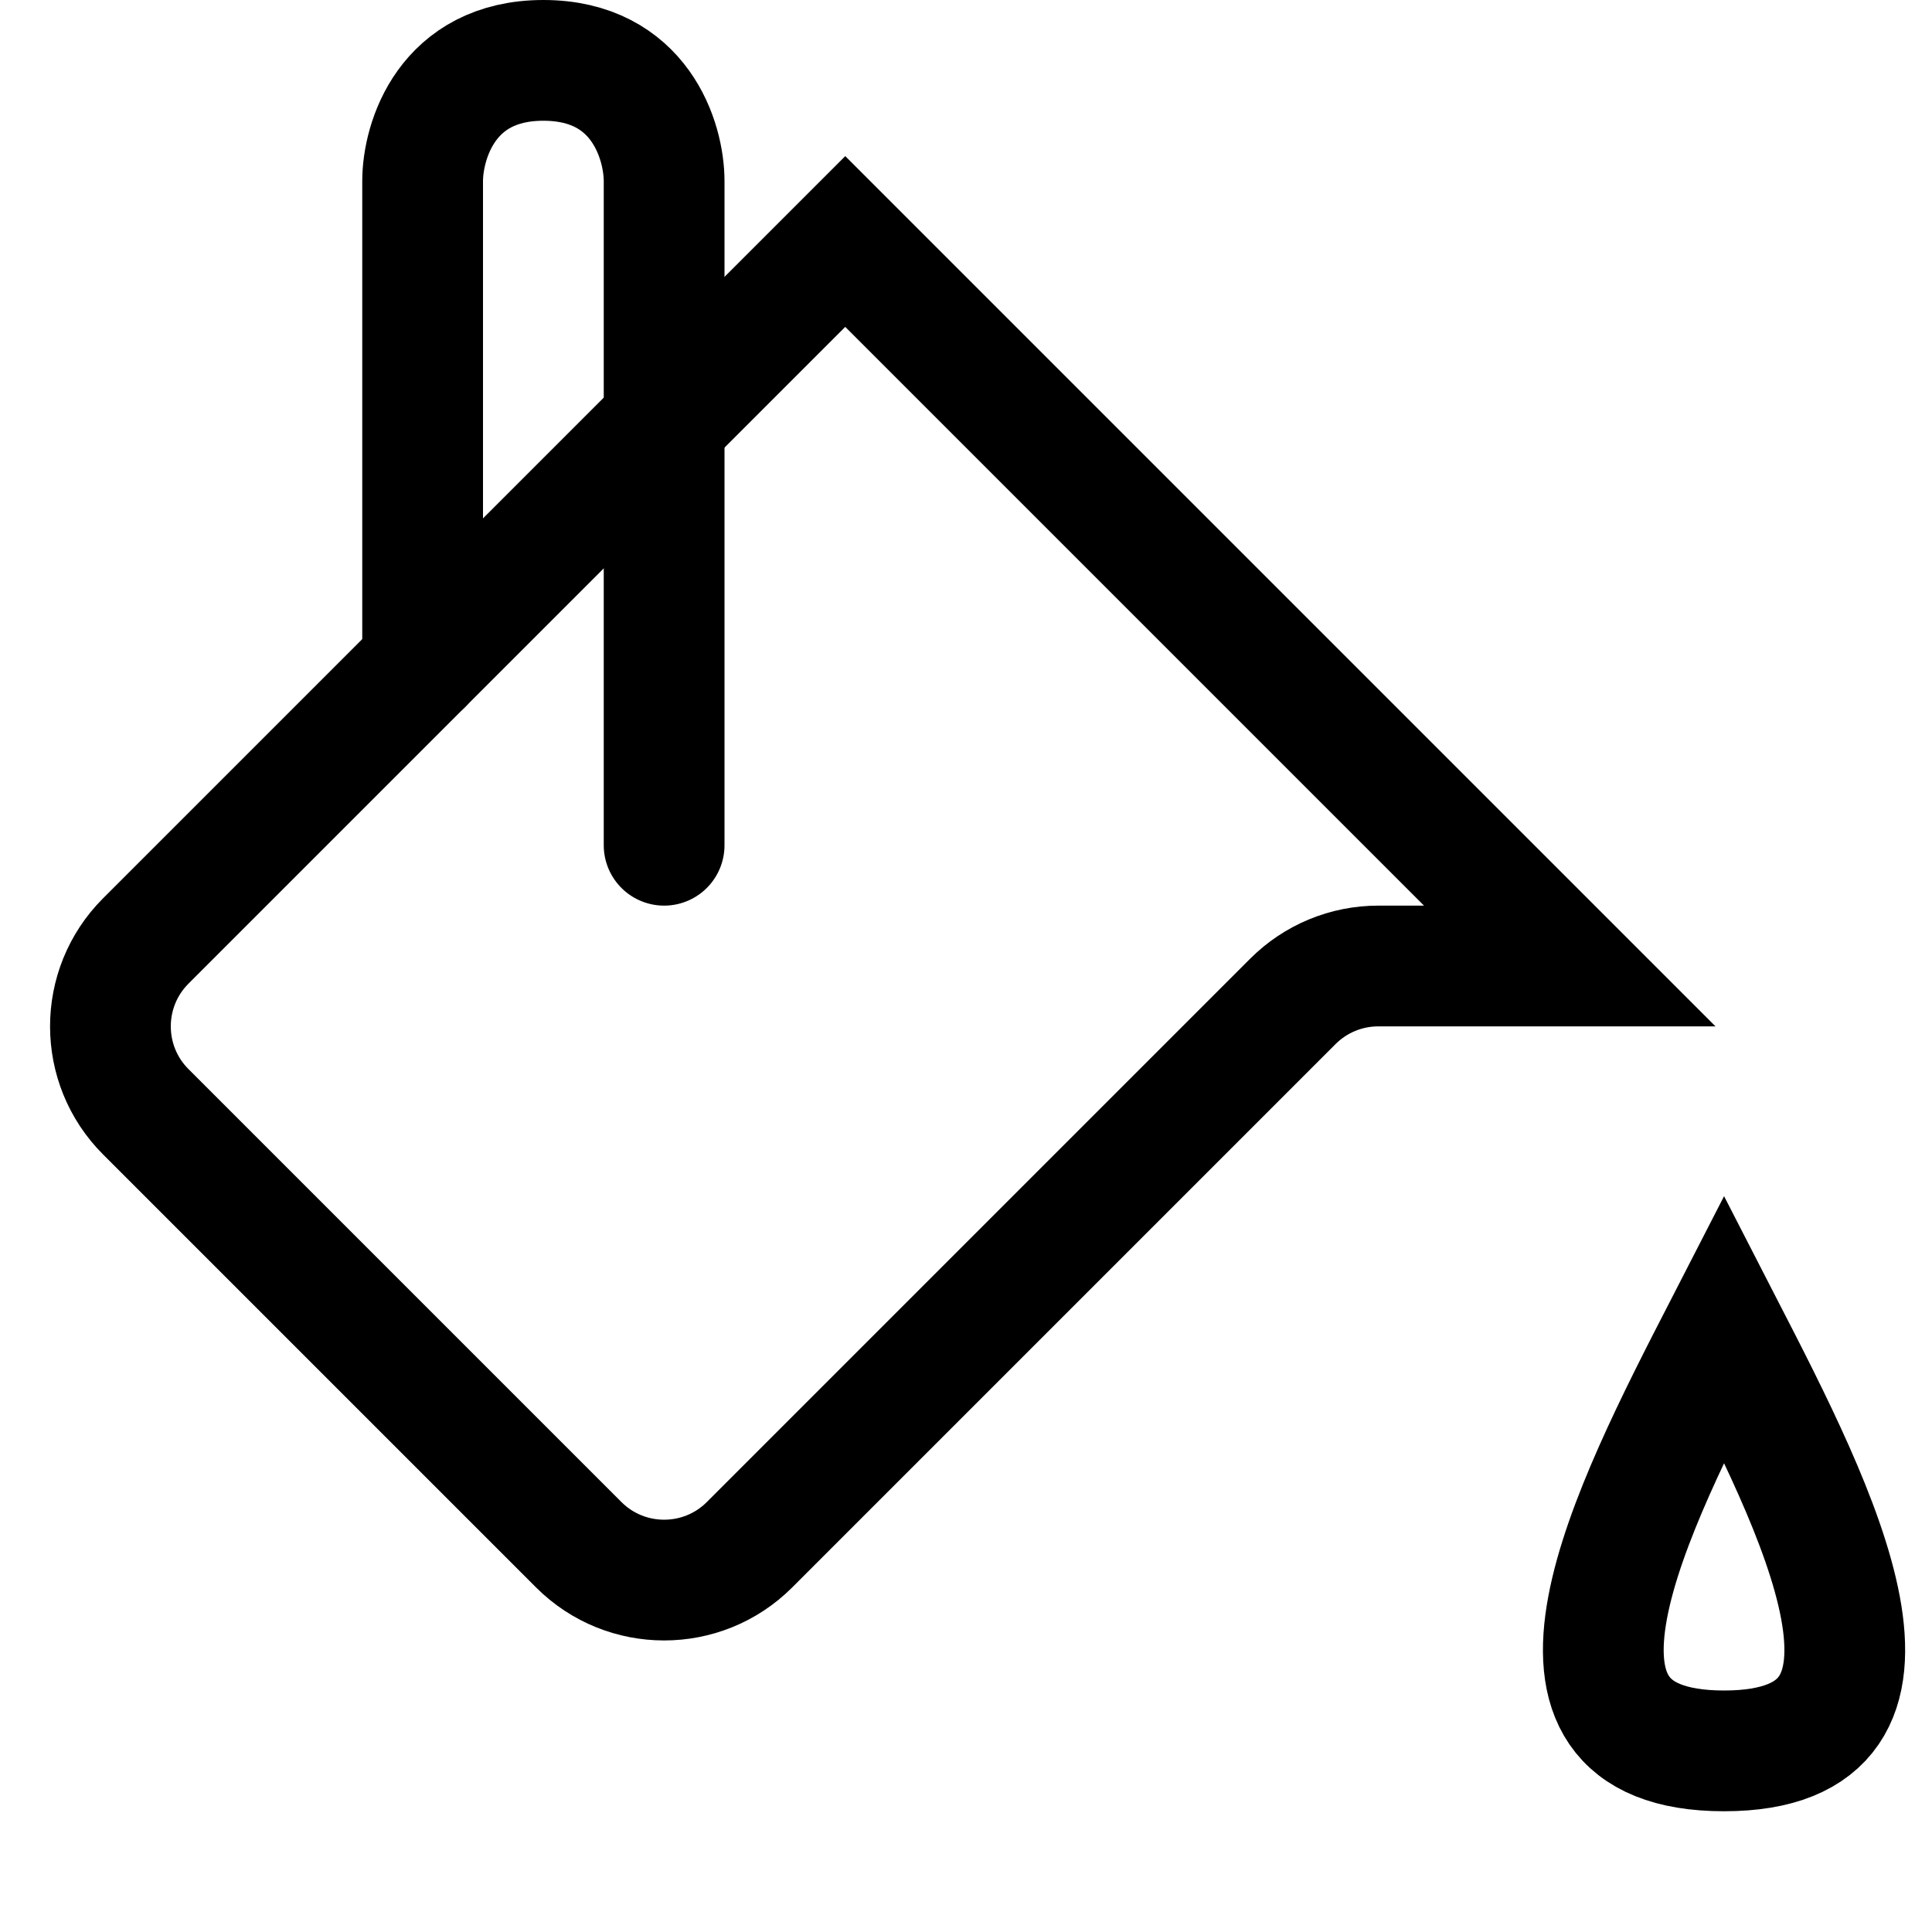
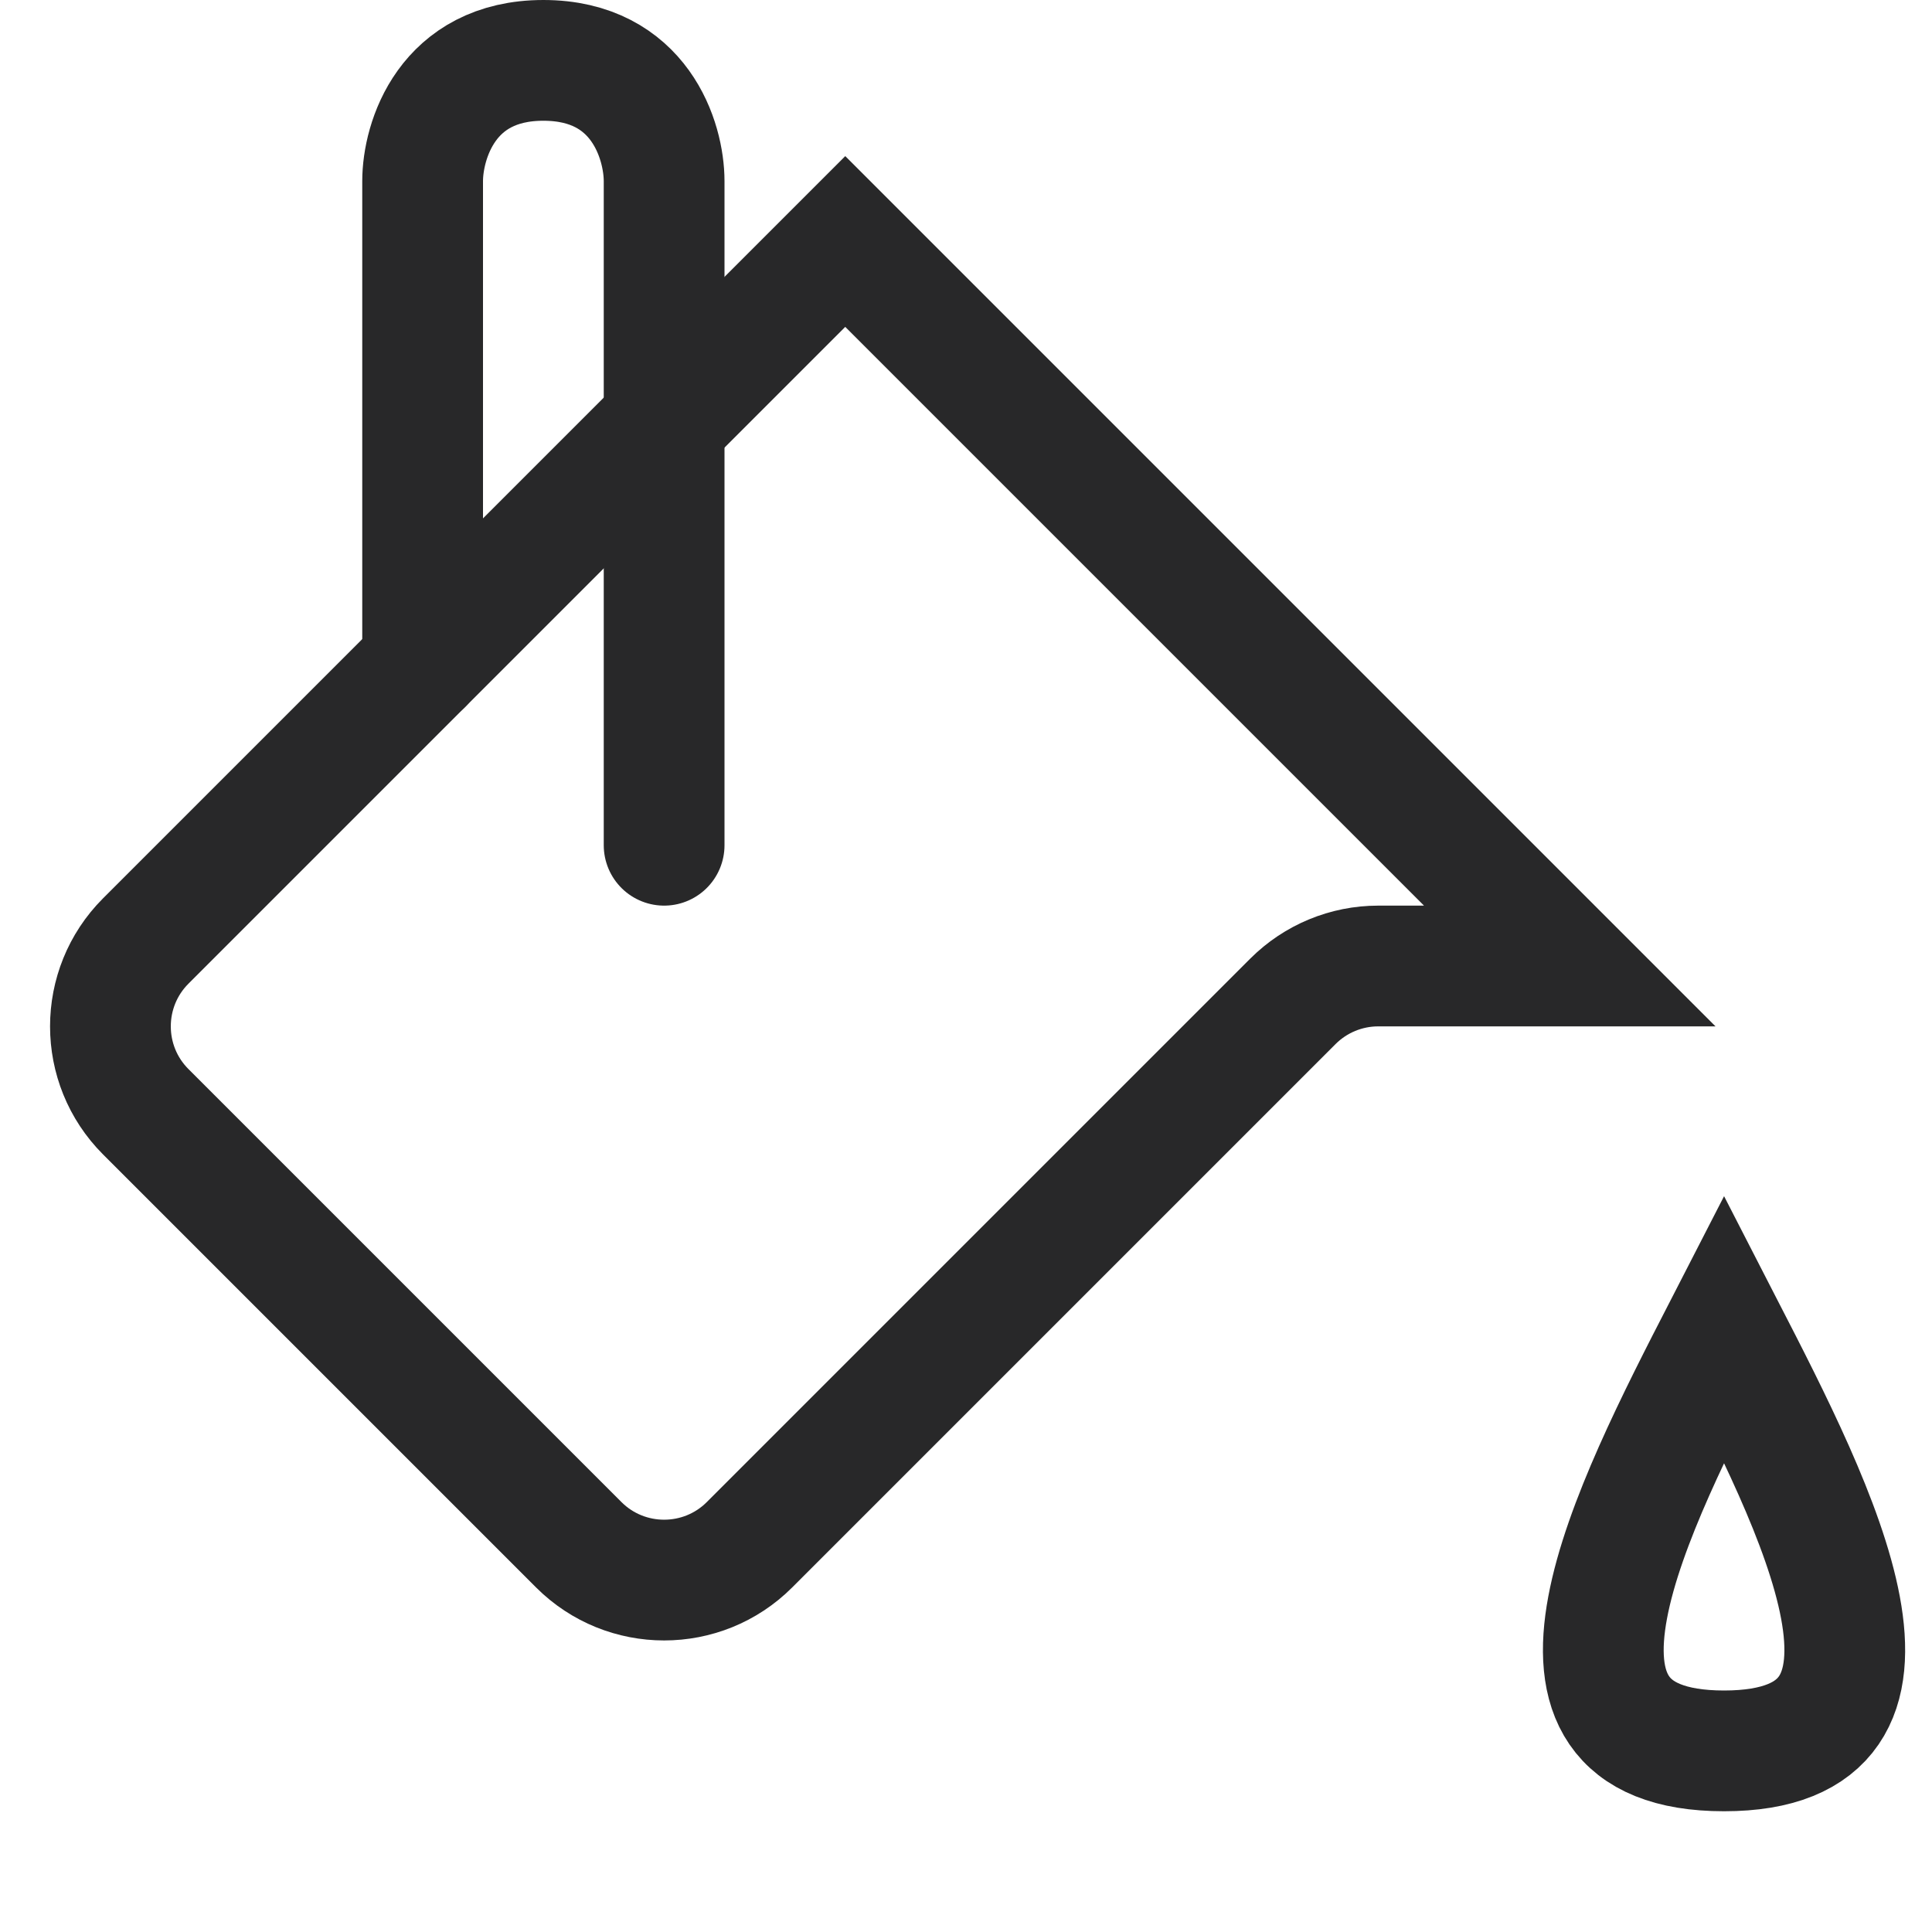
- <svg xmlns="http://www.w3.org/2000/svg" viewBox="0 0 16 16" fill="none" stroke="black">
+ <svg xmlns="http://www.w3.org/2000/svg" viewBox="0 0 16 16" fill="none" stroke="#282829">
  <path d="M13 8L7 2L1.207 7.793C0.817 8.183 0.817 8.817 1.207 9.207L4.793 12.793C5.183 13.183 5.817 13.183 6.207 12.793L10.707 8.293C10.895 8.105 11.149 8 11.414 8H13Z" />
  <path d="M5.5 7V1.5C5.5 1.167 5.3 0.5 4.5 0.5C3.7 0.5 3.5 1.167 3.5 1.5V5.5" stroke-linecap="round" />
  <path d="M14.278 11L14.278 11C13.507 12.5 12.478 14.5 14.278 14.5C16.077 14.5 15.049 12.5 14.278 11Z" />
</svg>
